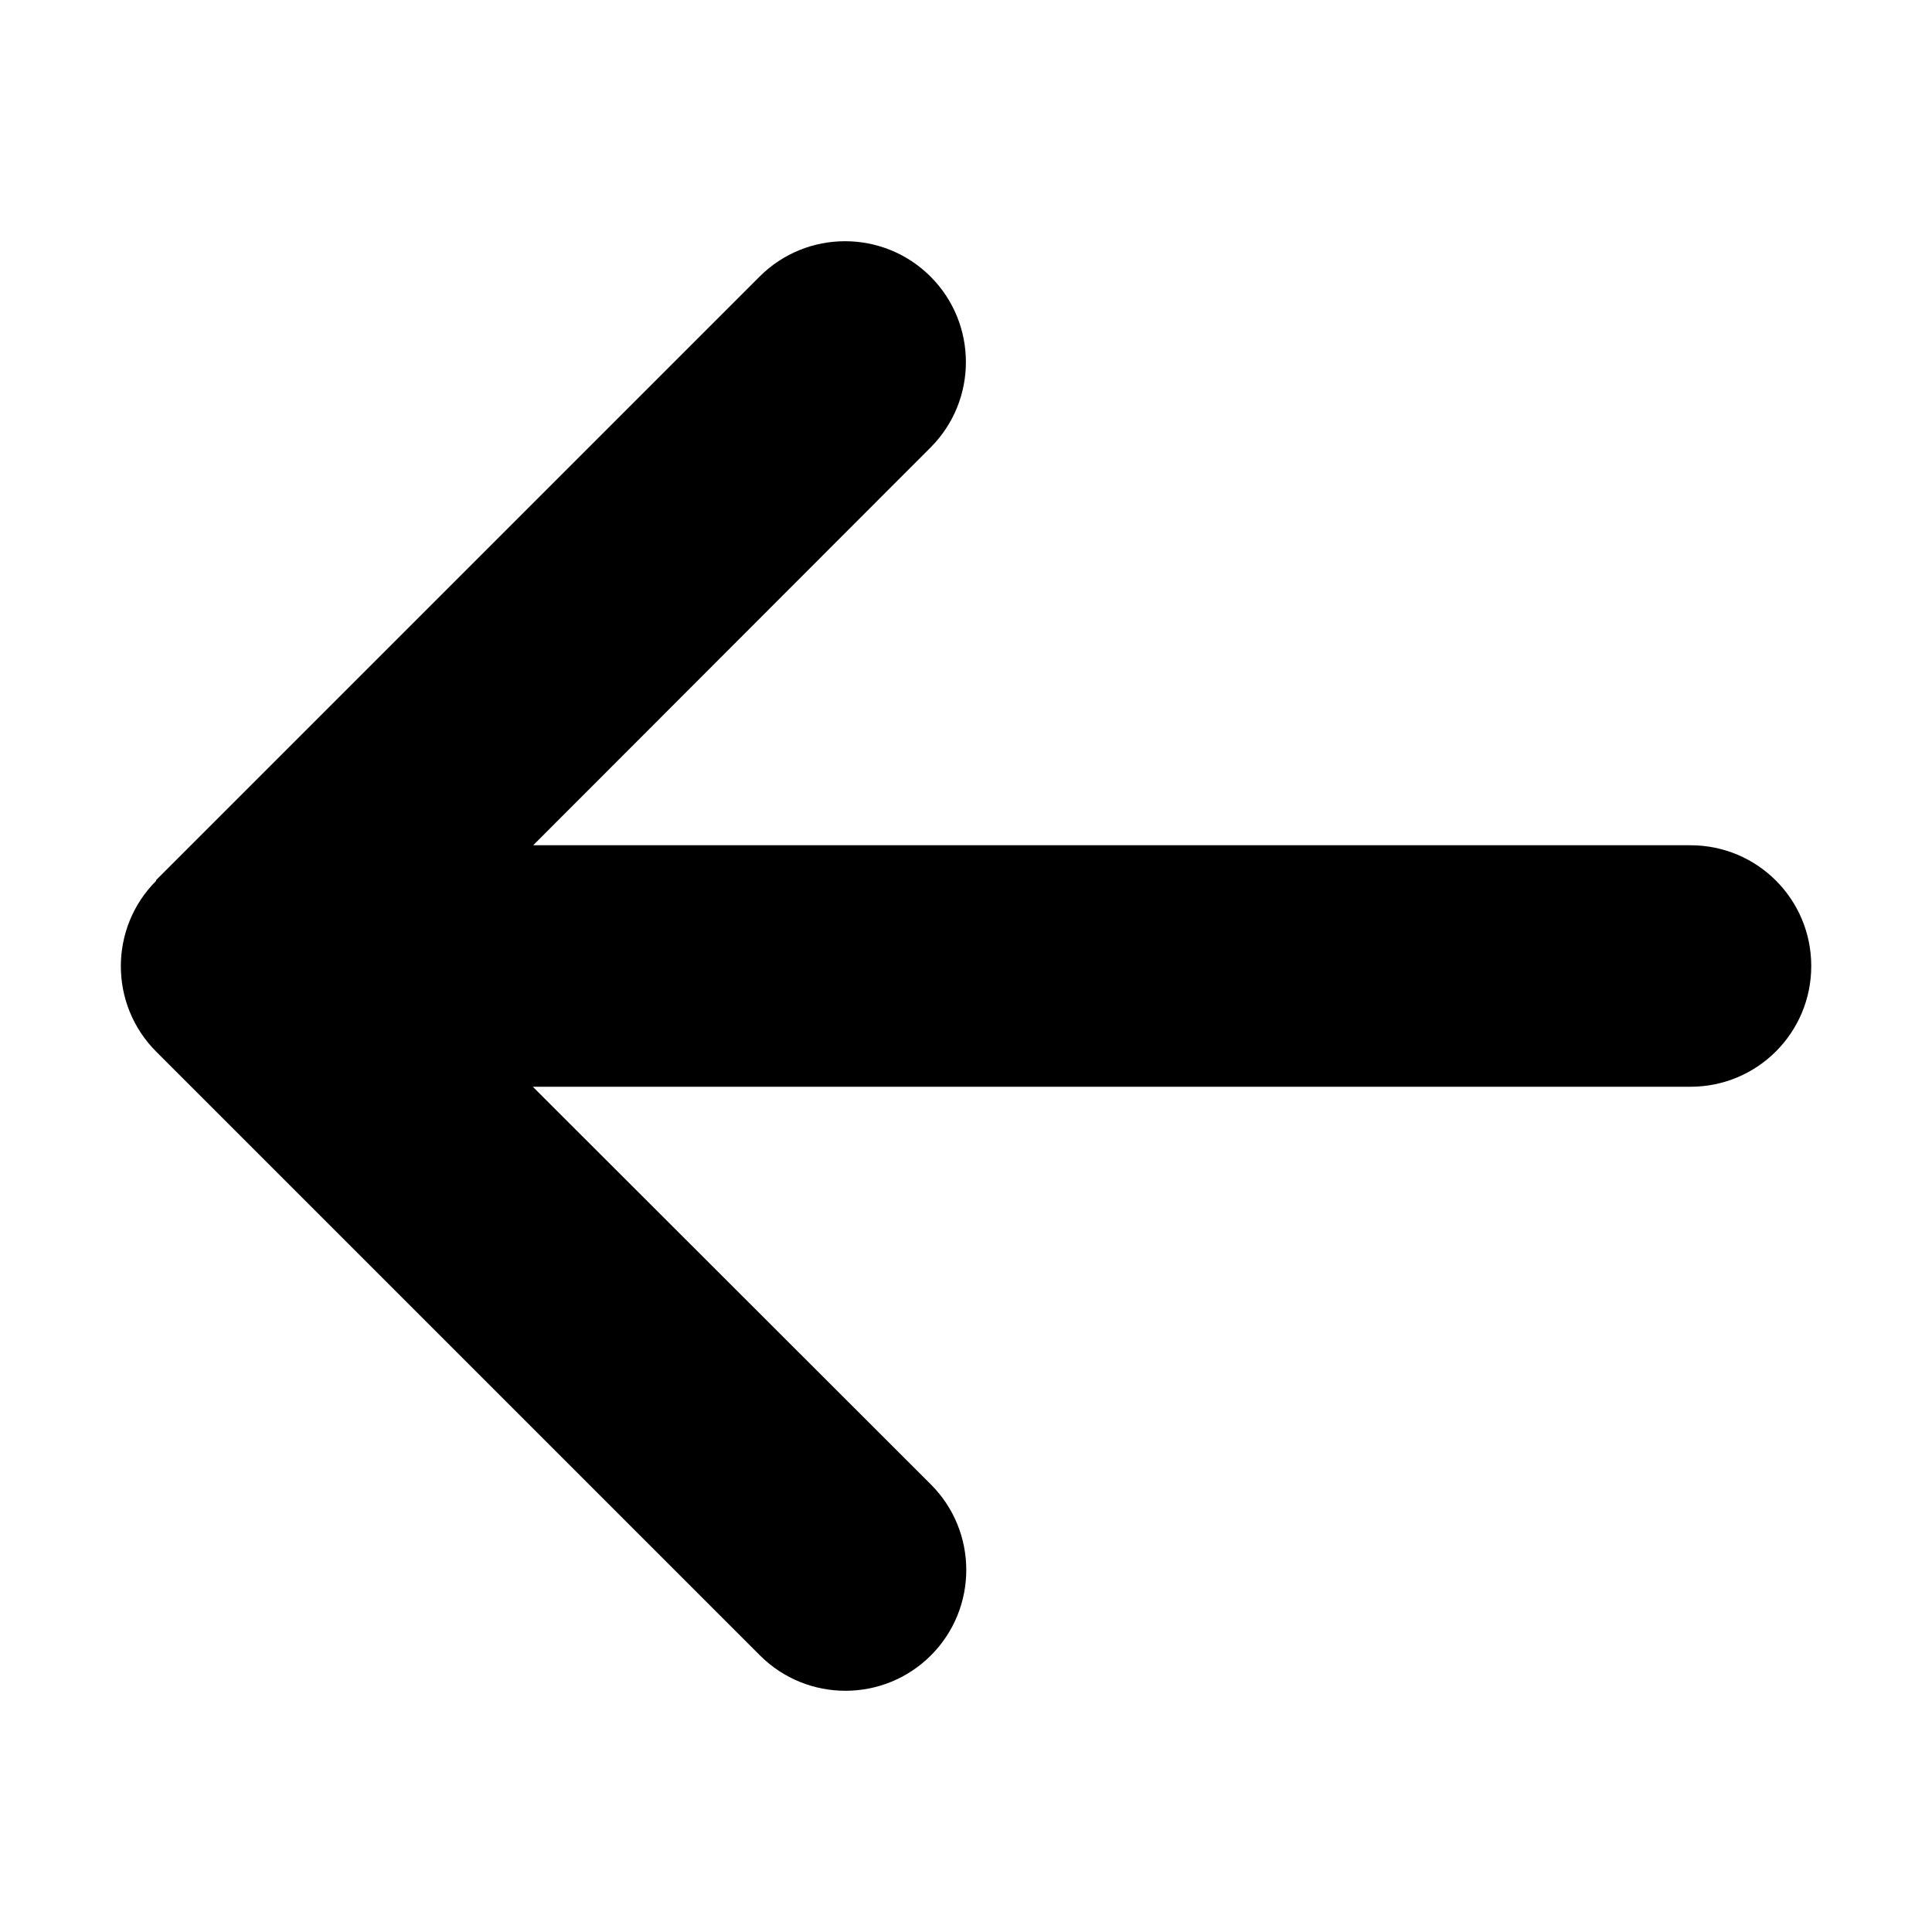
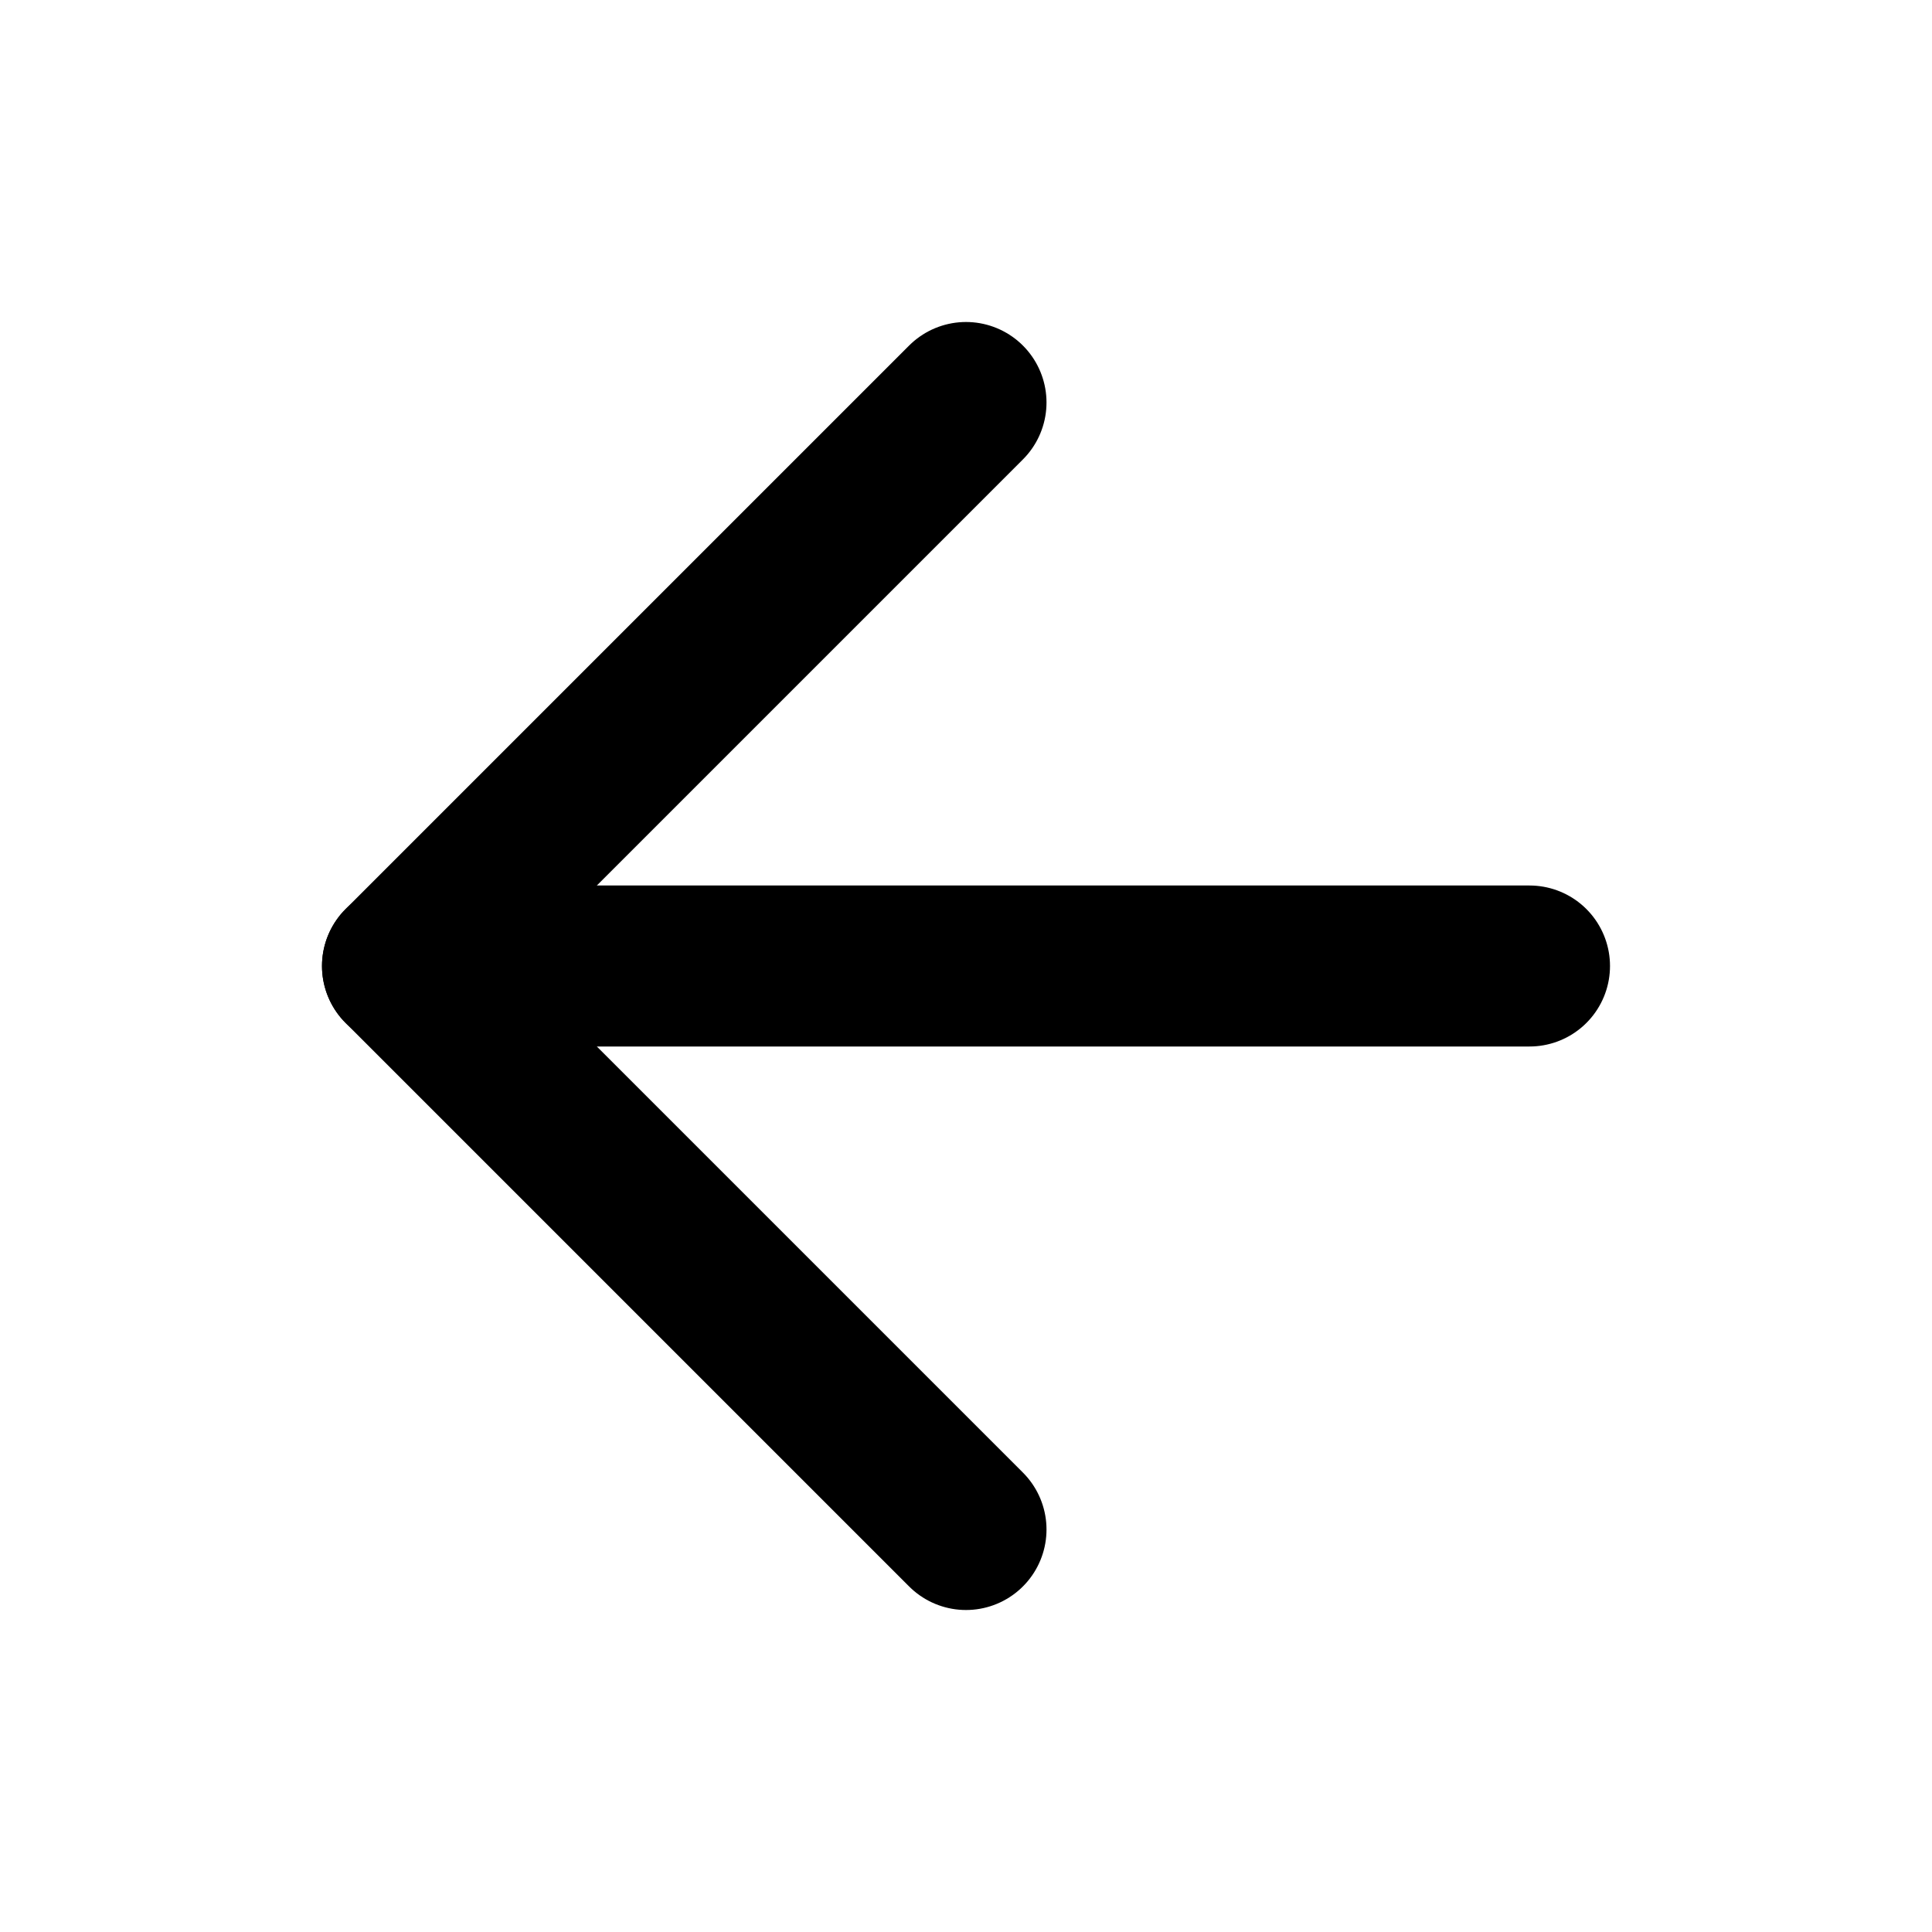
- <svg xmlns="http://www.w3.org/2000/svg" viewBox="0 0 448 512" width="1em" height="1em">
-   <path d="M9.4 233.4c-12.5 12.5-12.5 32.8 0 45.3l160 160c12.5 12.5 32.8 12.5 45.3 0s12.5-32.8 0-45.3L109.2 288 416 288c17.7 0 32-14.3 32-32s-14.3-32-32-32l-306.7 0L214.6 118.6c12.5-12.5 12.5-32.8 0-45.3s-32.8-12.5-45.3 0l-160 160z" />
+ <svg xmlns="http://www.w3.org/2000/svg" width="24" height="24" viewBox="0 0 24 24" fill="none" stroke="currentColor" stroke-width="2" stroke-linecap="round" stroke-linejoin="round">
+   <path d="m12 19-7-7 7-7" />
+   <path d="M19 12H5" />
</svg>
